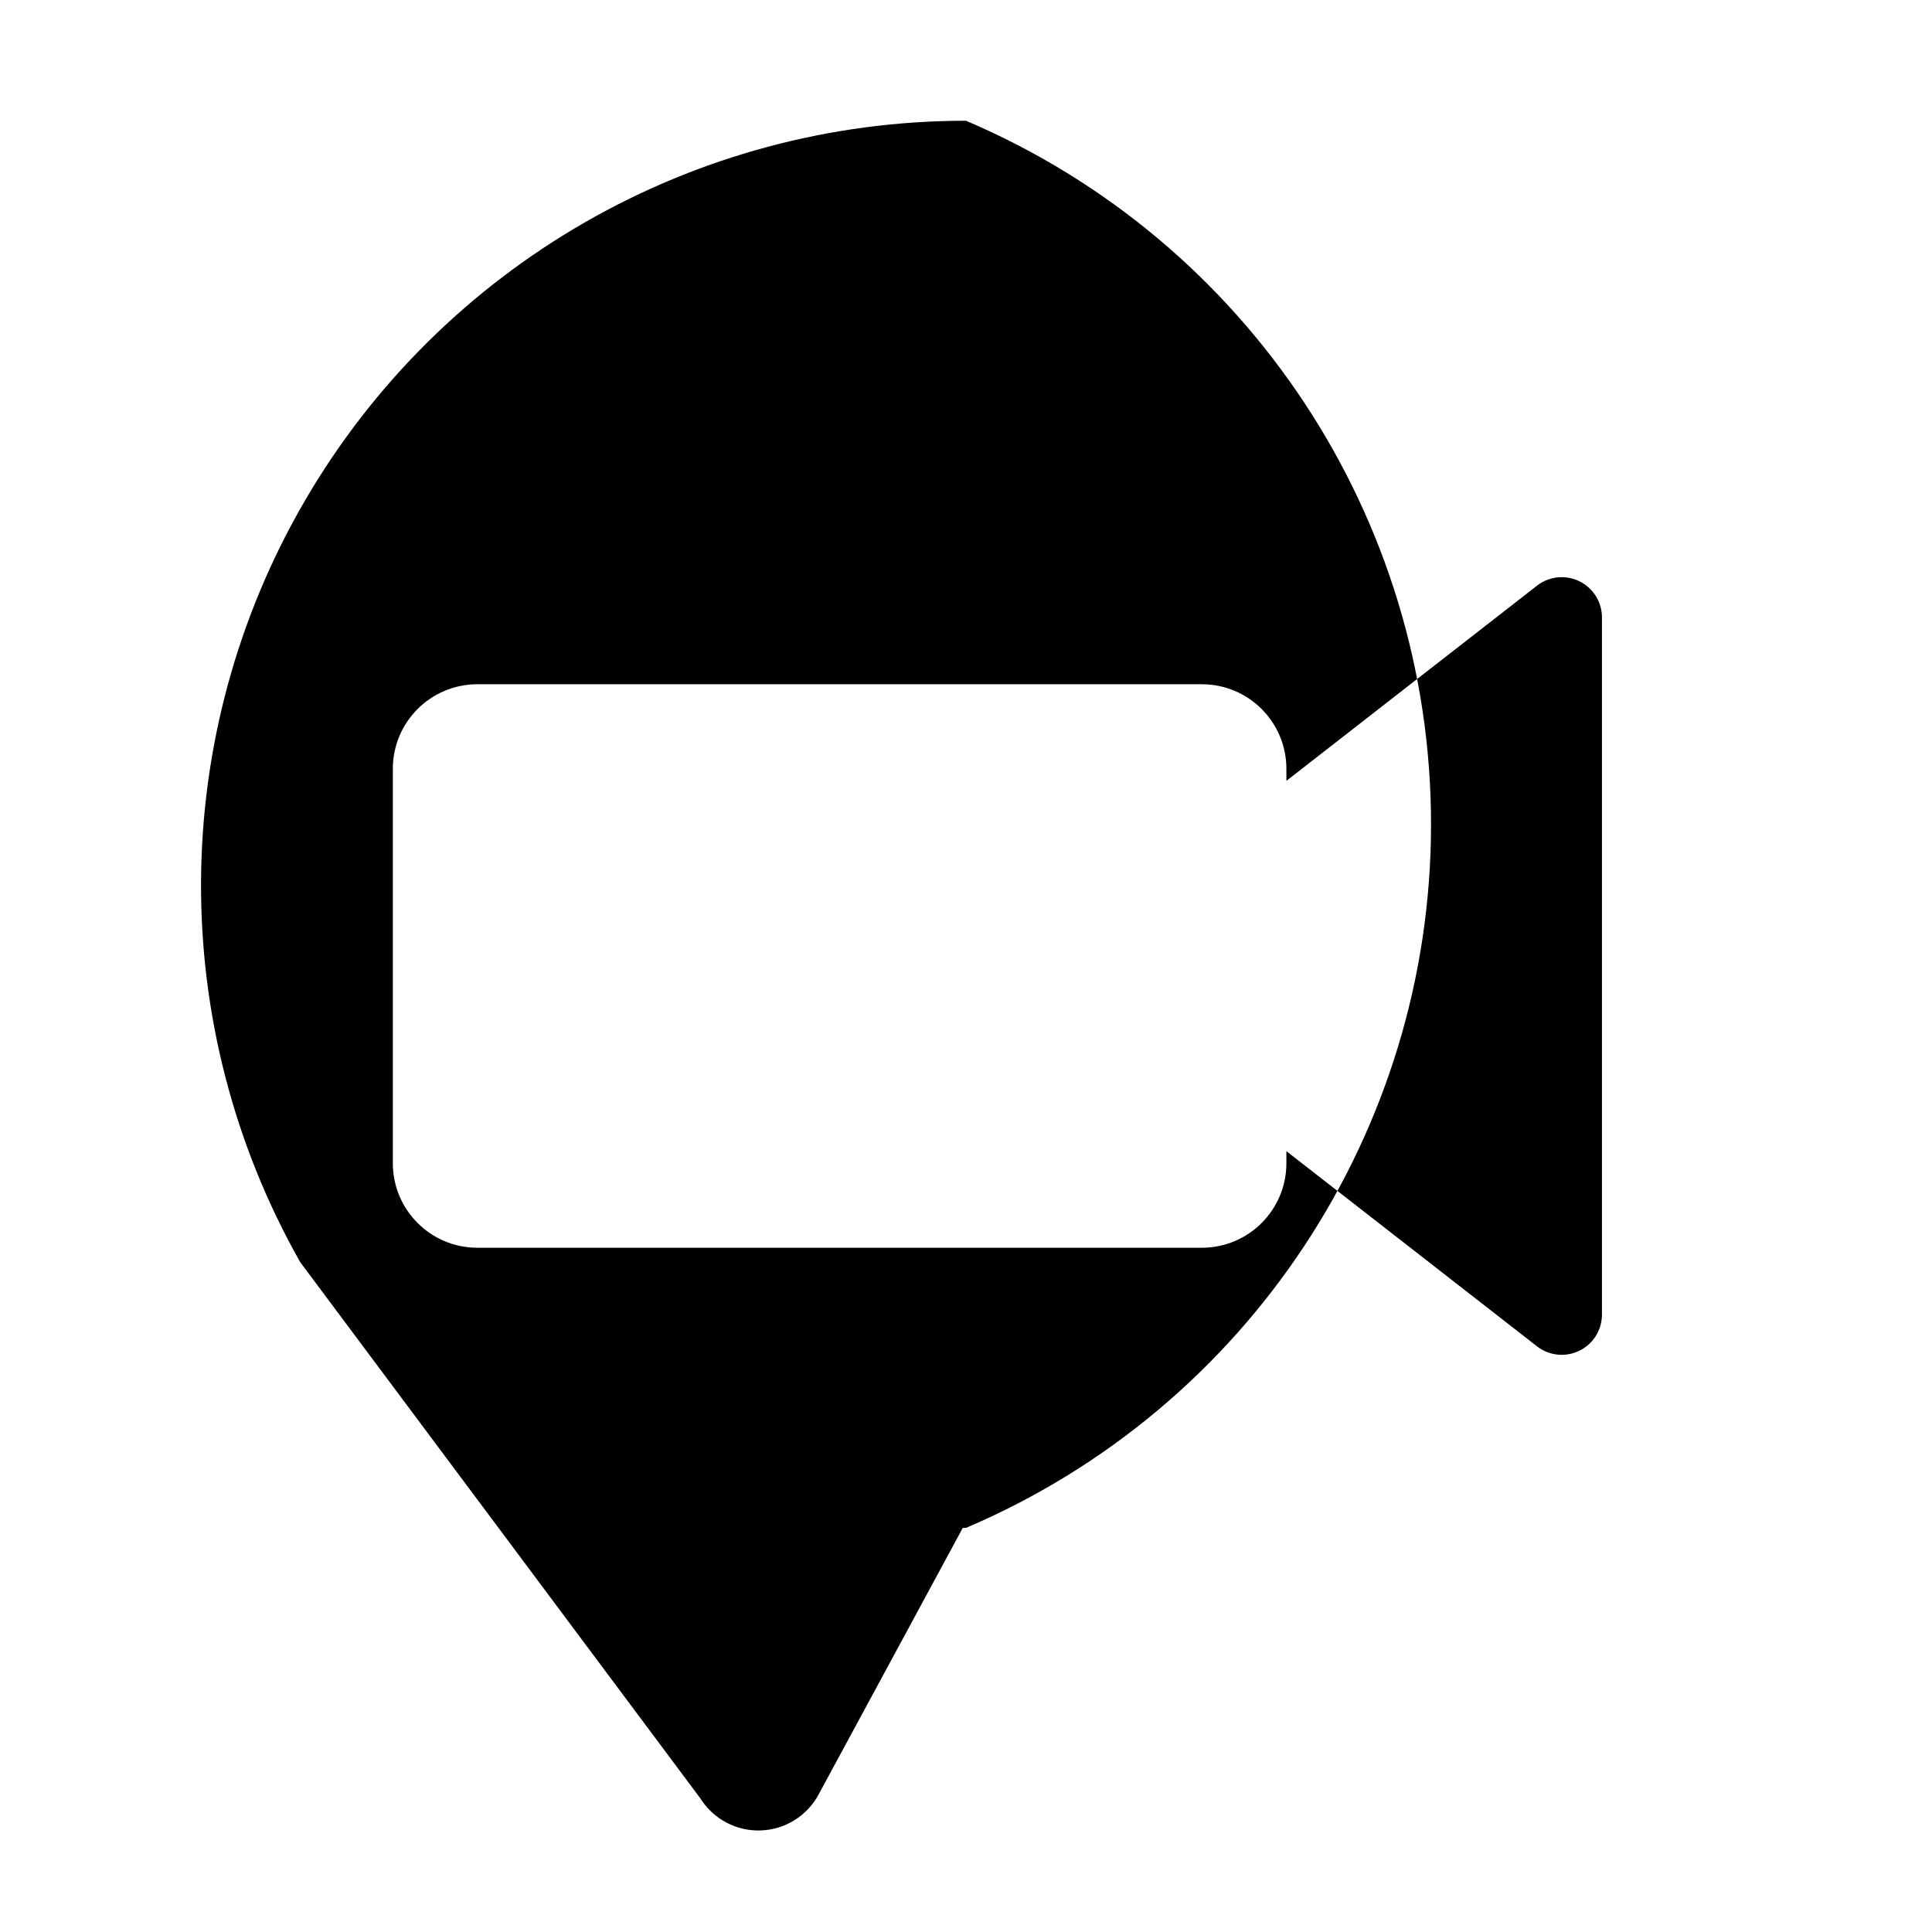
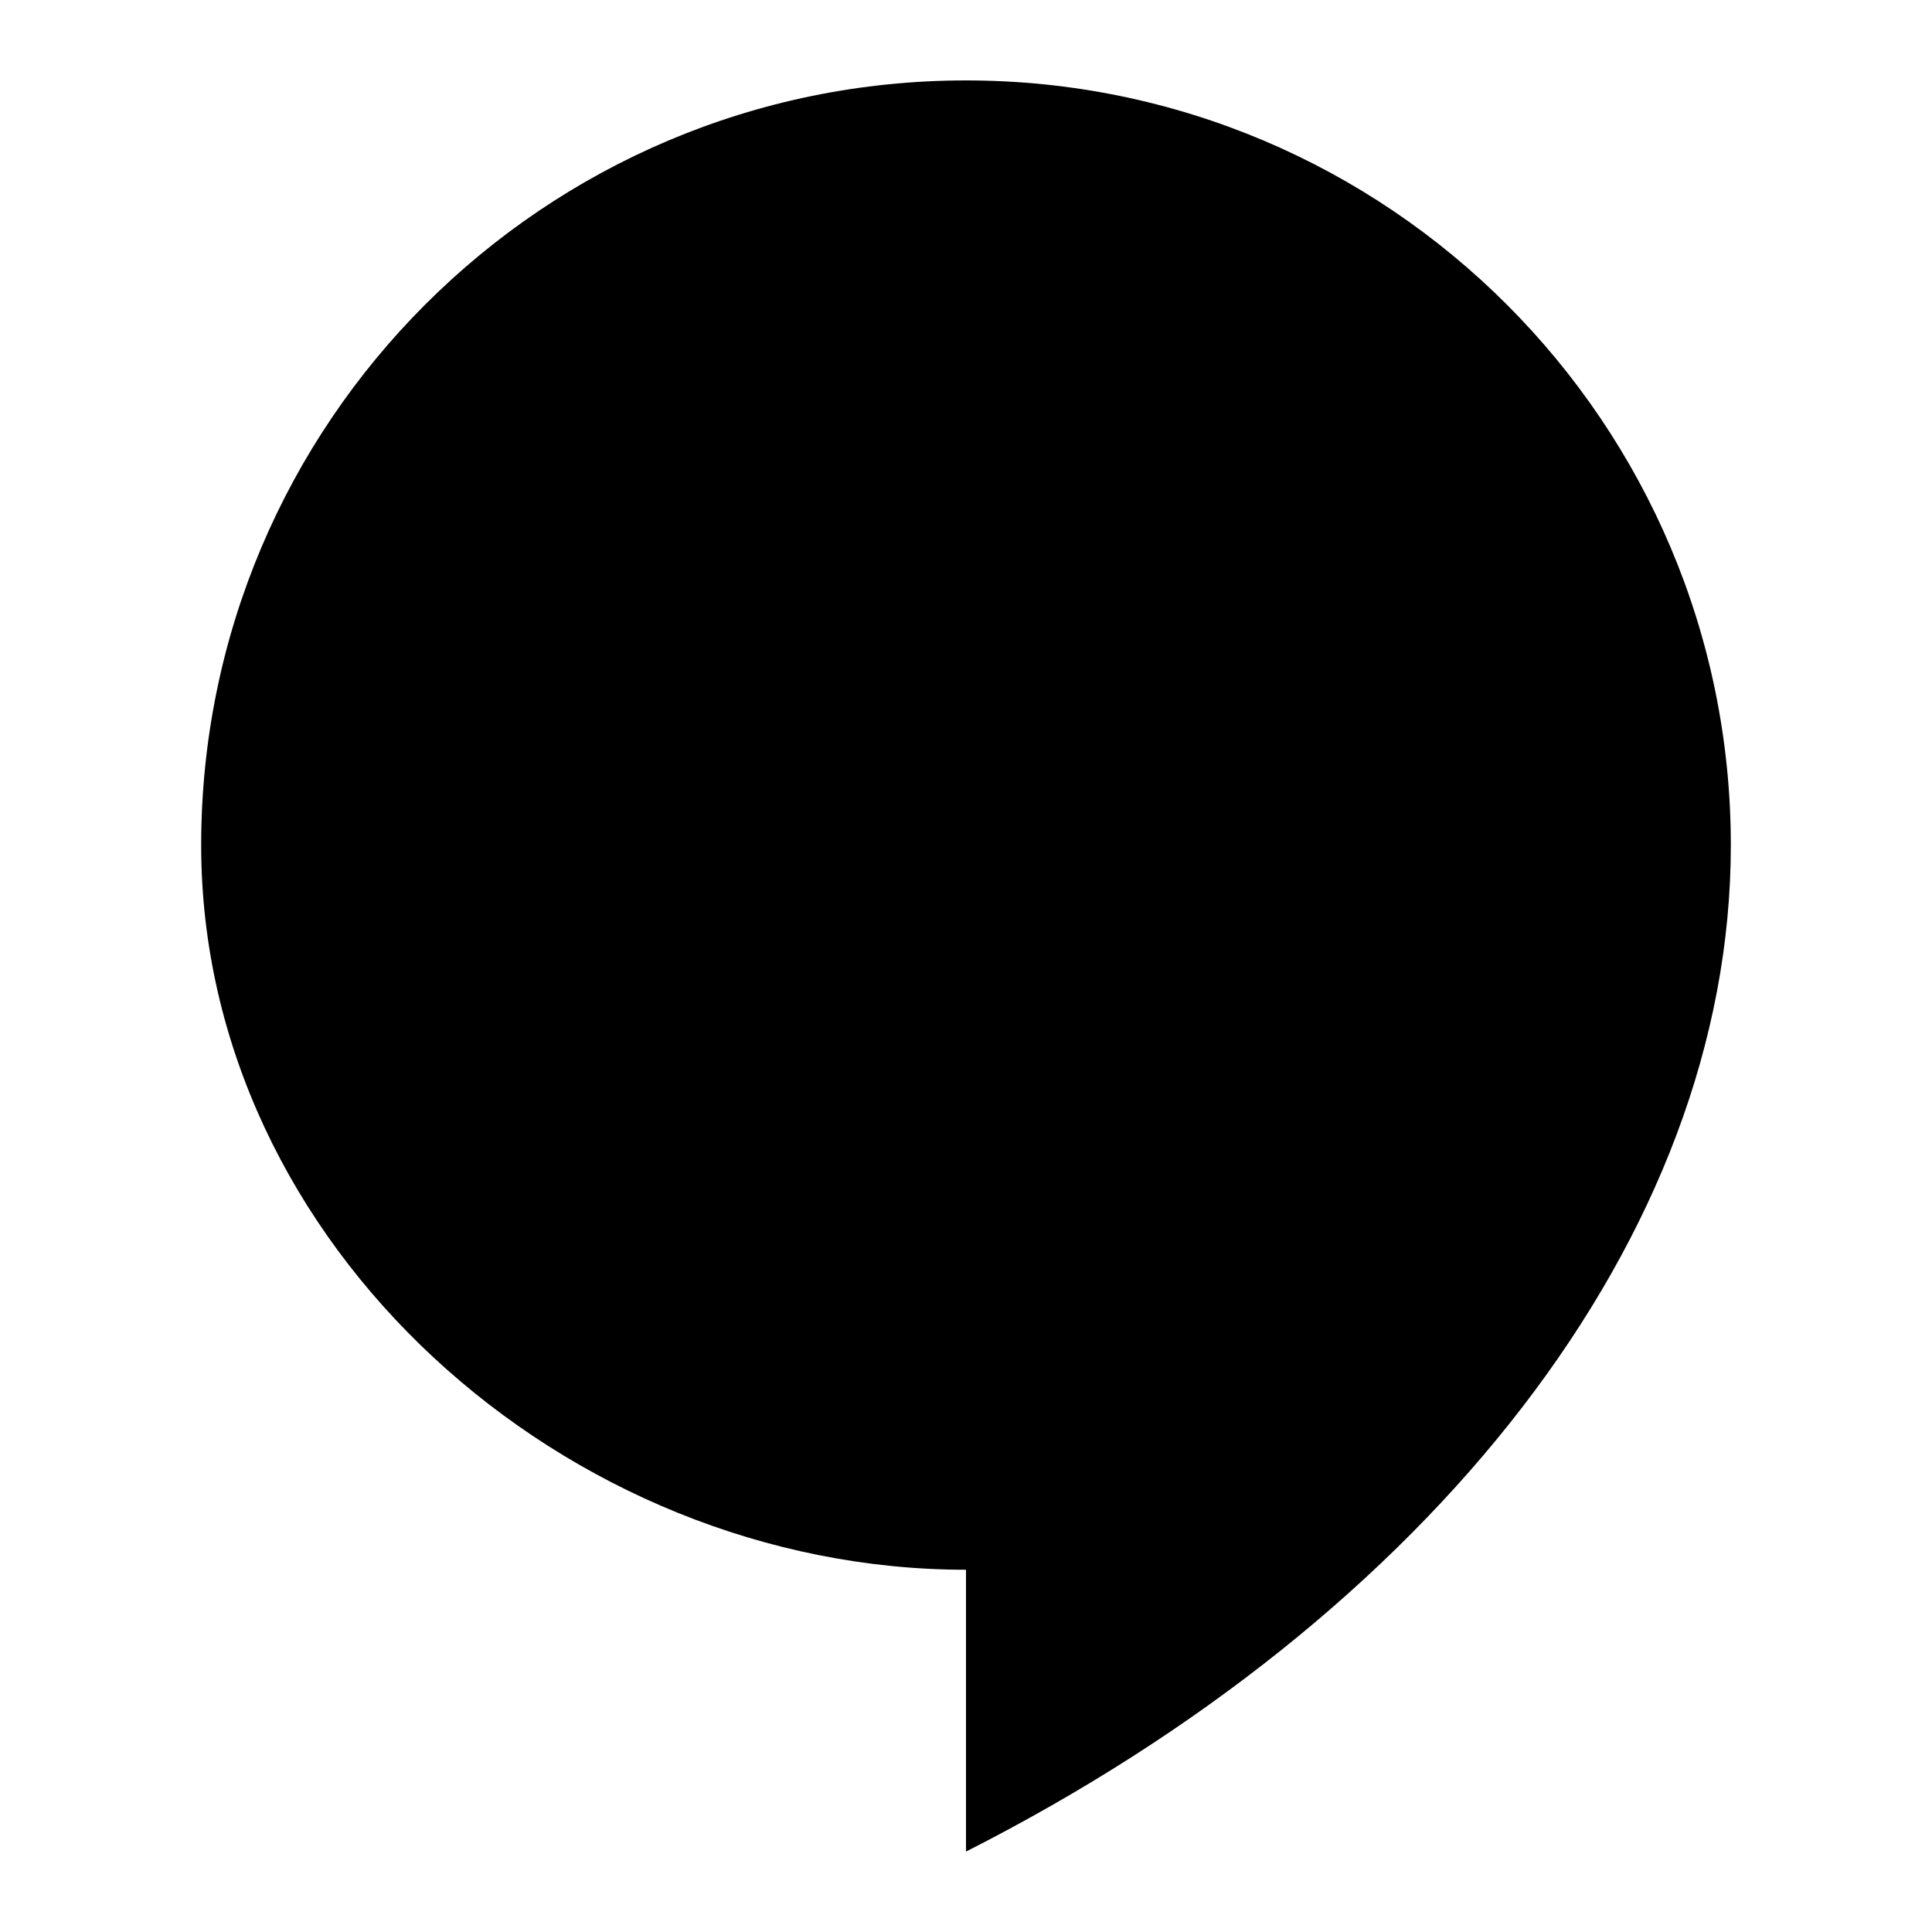
- <svg xmlns="http://www.w3.org/2000/svg" viewBox="0 0 24 24" fill="currentColor">
-   <path fill-rule="evenodd" d="M12 1.5a9.5 9.5 0 0 0-8.27 14.18L8.7 22.34a.85.85 0 0 0 1.47-.05l1.79-3.31q.02 0 .04 0a9.5 9.5 0 0 0 0-17.48zM5.93 8.5a1.05 1.05 0 0 0-1.05 1.05v4.9a1.05 1.05 0 0 0 1.05 1.05h9a1.05 1.05 0 0 0 1.05-1.05V14.3l3.12 2.43a.5.5 0 0 0 .8-.39V7.66a.5.5 0 0 0-.8-.39L15.98 9.7v-.15a1.05 1.05 0 0 0-1.05-1.05z" />
+ <svg xmlns="http://www.w3.org/2000/svg" viewBox="0 0 24 24">
+   <path fill="currentColor" d="M21.501 10.5c0-5.246-4.257-9.501-9.501-9.501S2.499 5.254 2.499 10.5c0 4.97 4.533 9 9.501 9v3.501c5.77-2.928 9.501-7.639 9.501-12.501z" />
</svg>
